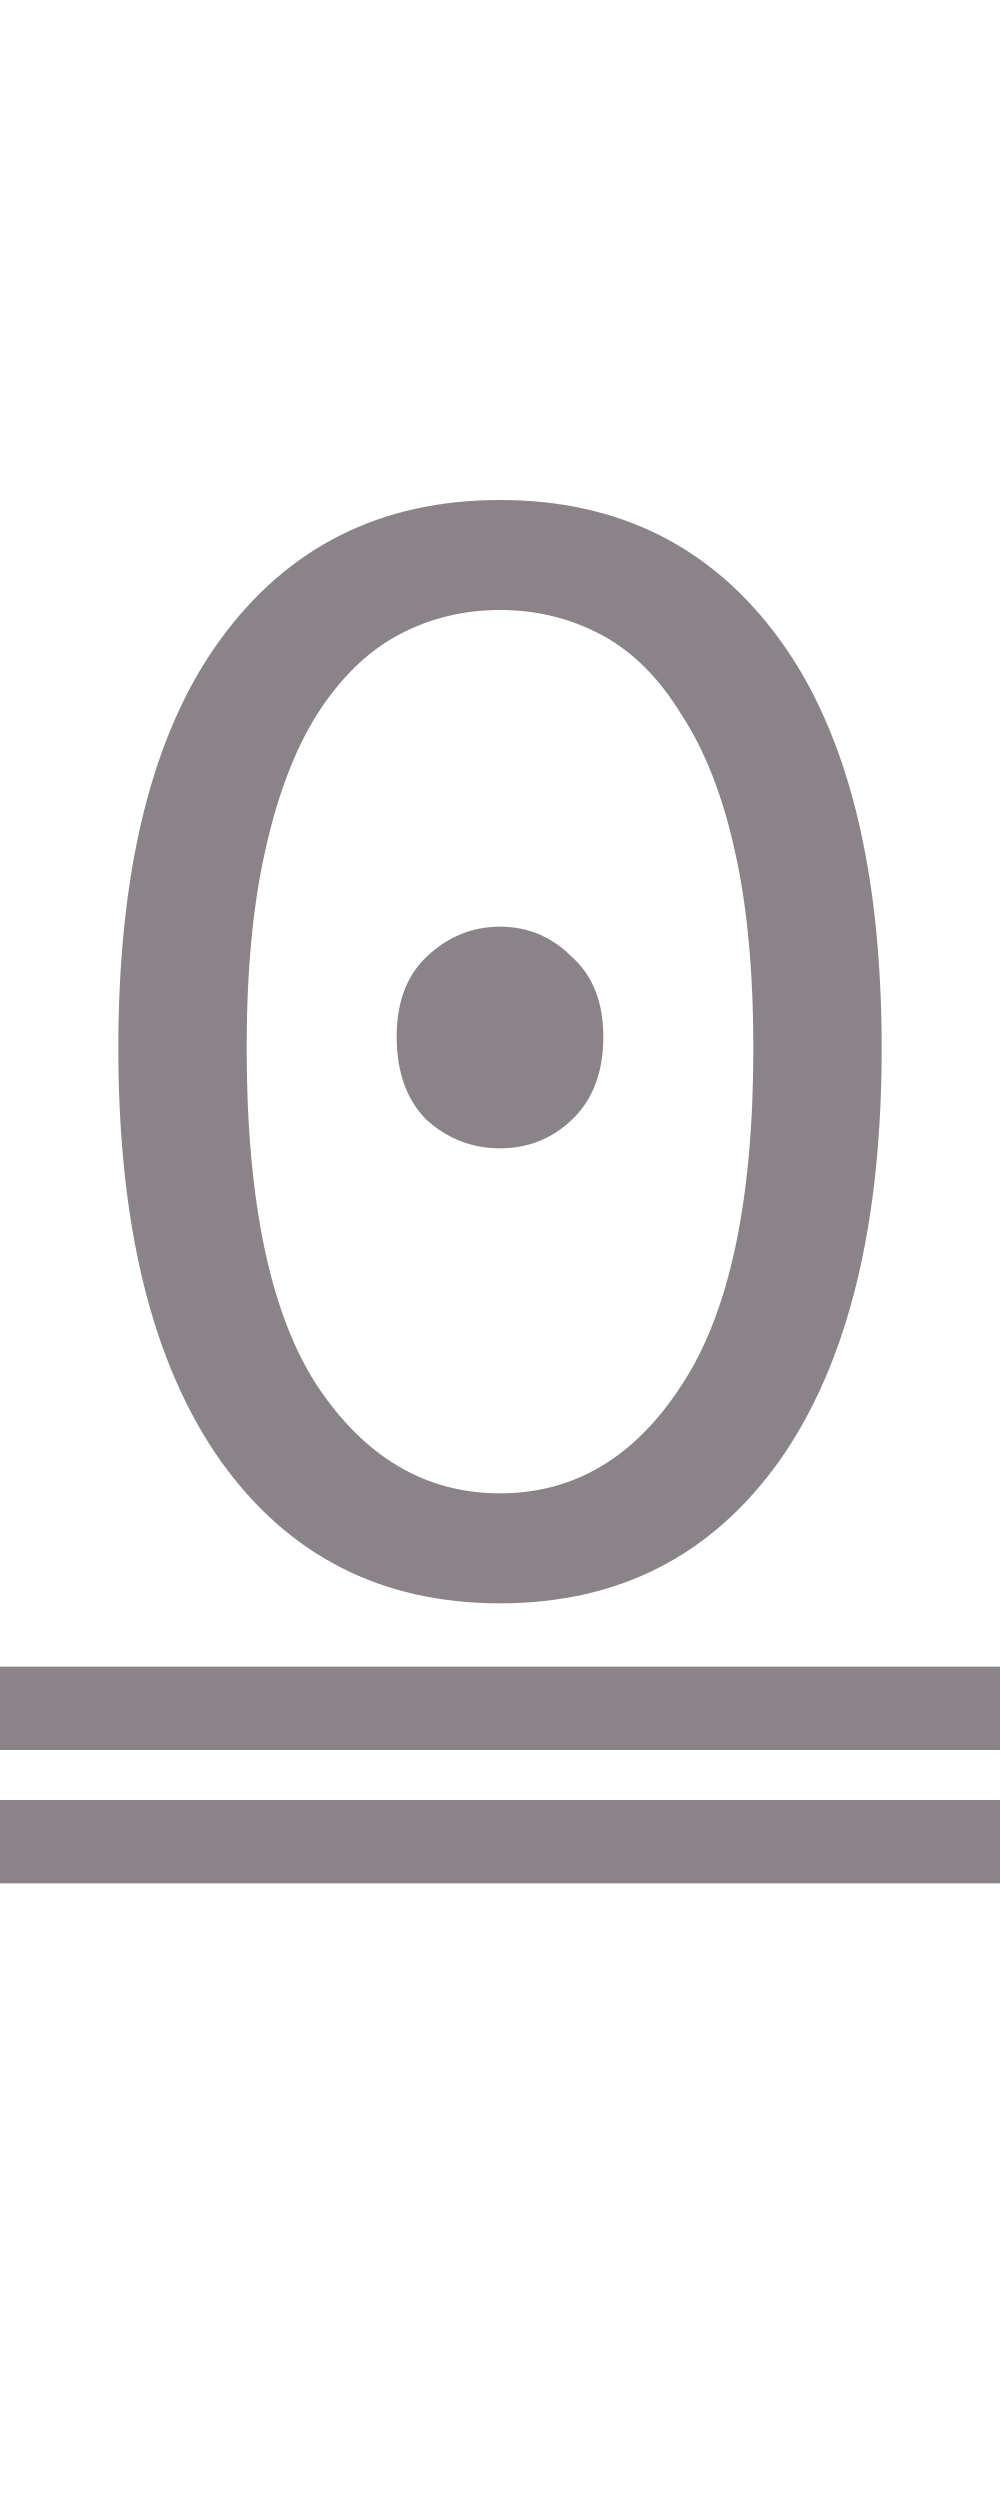
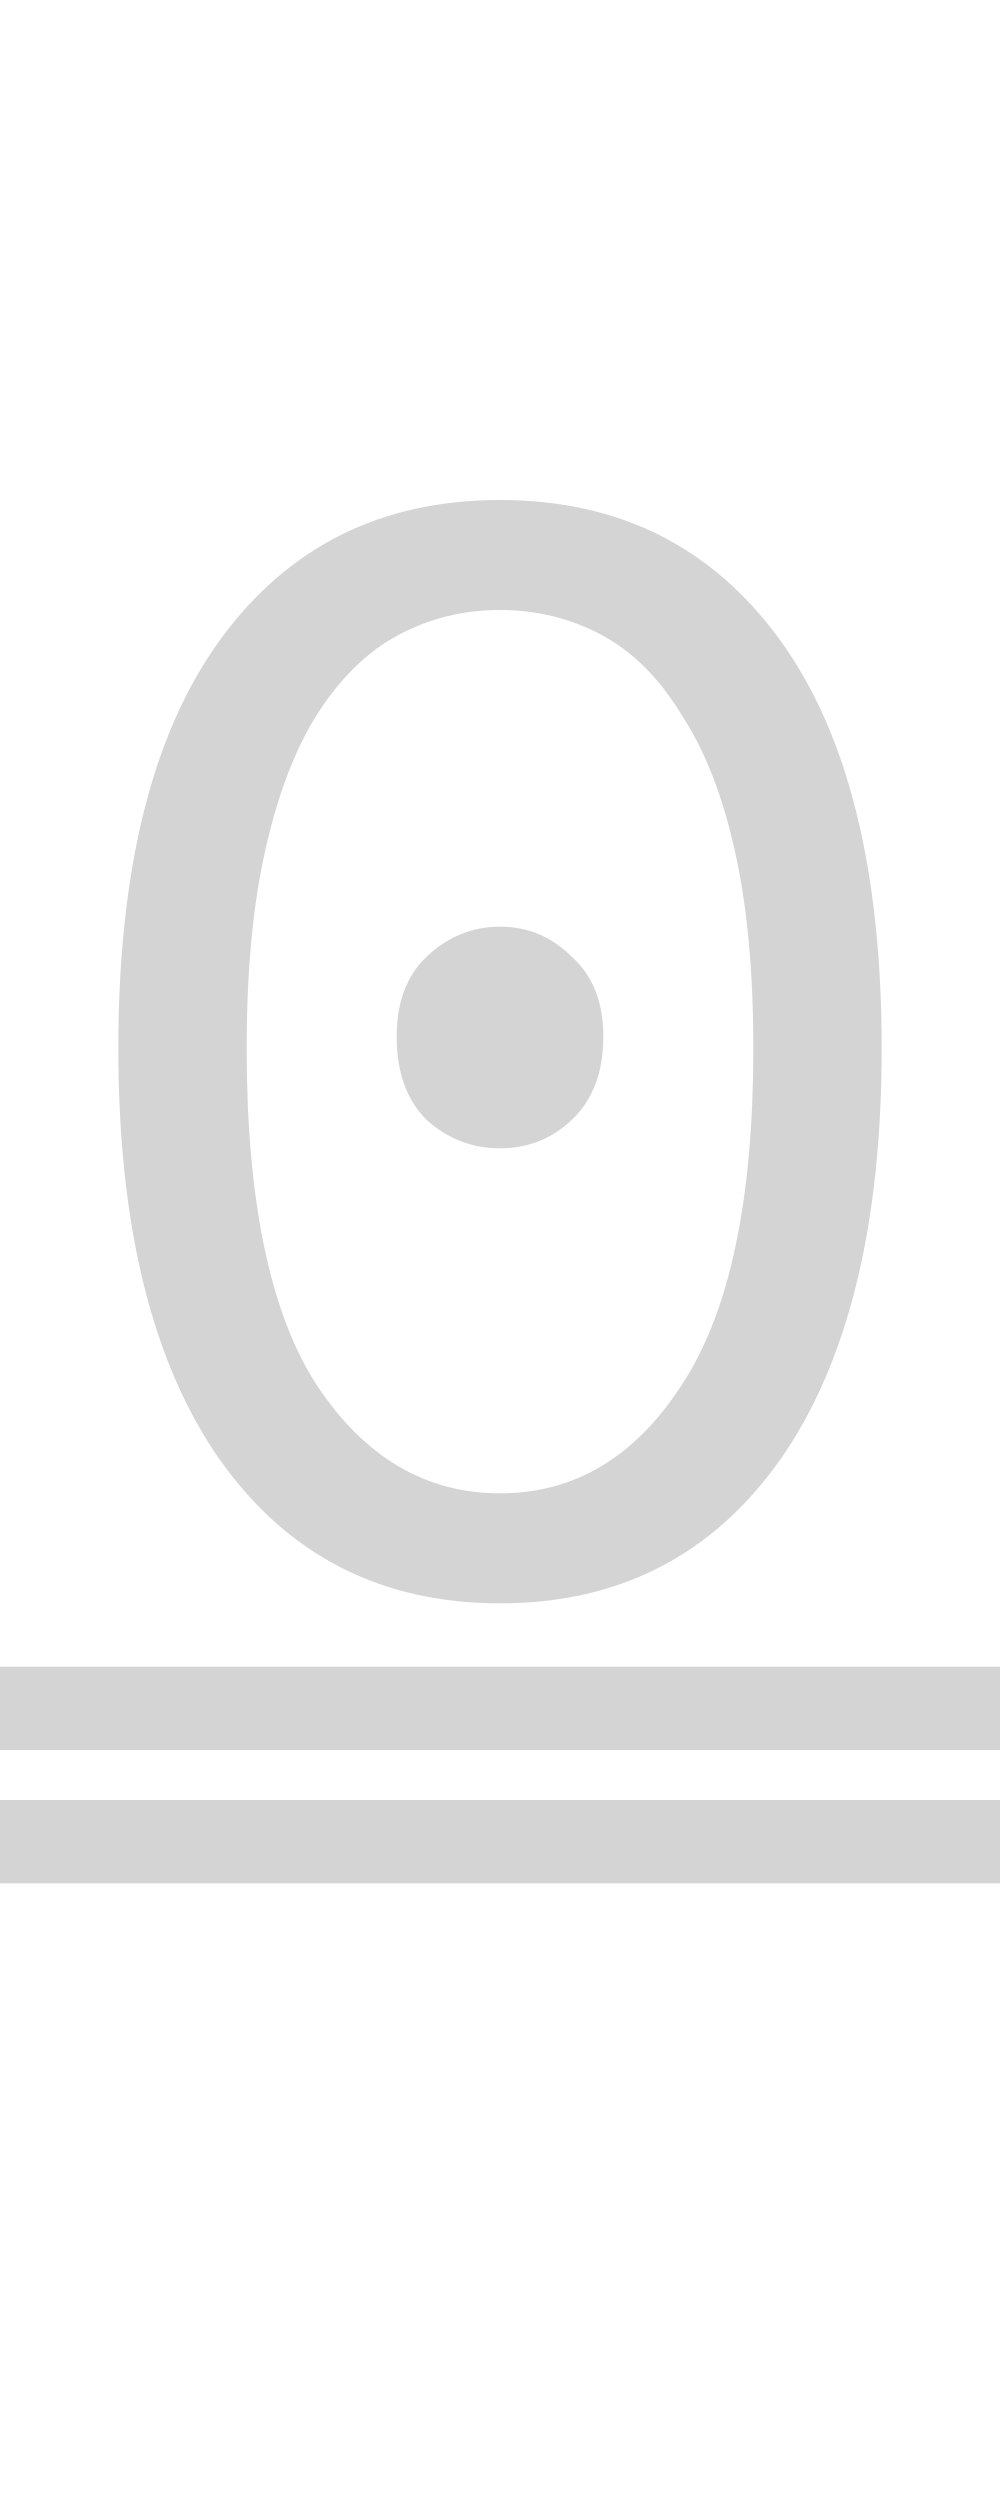
<svg xmlns="http://www.w3.org/2000/svg" version="1.1" viewBox="0 0 60 150">
-   <path fill="#8a8489" d="m5,15 m25 81.2c-7.133 0-12.733-2.867-16.8-8.6-4.067-5.8-6.1-14.033-6.1-24.7 0-10.733 2.033-18.9 6.1-24.5 4.067-5.6 9.667-8.4 16.8-8.4s12.733 2.8 16.8 8.4 6.1 13.767 6.1 24.5c0 10.667-2.033 18.9-6.1 24.7-4.067 5.733-9.667 8.6-16.8 8.6zm0-6.6c4.467 0 8.1-2.167 10.9-6.5 2.867-4.333 4.3-11.067 4.3-20.2 0-4.6-.367-8.533-1.1-11.8-.733-3.333-1.8-6.067-3.2-8.2-1.333-2.2-2.933-3.8-4.8-4.8s-3.9-1.5-6.1-1.5-4.233.5-6.1 1.5-3.5 2.6-4.9 4.8c-1.333 2.133-2.367 4.867-3.1 8.2-.733 3.267-1.1 7.2-1.1 11.8 0 9.133 1.4 15.867 4.2 20.2 2.867 4.333 6.533 6.5 11 6.5zm0-20.7c-1.667 0-3.133-.567-4.4-1.7-1.2-1.2-1.8-2.867-1.8-5 0-2.067.6-3.667 1.8-4.8 1.267-1.2 2.733-1.8 4.4-1.8s3.1.6 4.3 1.8c1.267 1.133 1.9 2.733 1.9 4.8 0 2.133-.633 3.8-1.9 5-1.2 1.133-2.633 1.7-4.3 1.7z" />
-   <rect fill="#8a8489" width="60" height="5" x="0" y="108" />
-   <rect fill="#8a8489" width="60" height="5" x="0" y="100" />
+   <path fill="#d4d4d4" d="m5,15 m25 81.2c-7.133 0-12.733-2.867-16.8-8.6-4.067-5.8-6.1-14.033-6.1-24.7 0-10.733 2.033-18.9 6.1-24.5 4.067-5.6 9.667-8.4 16.8-8.4s12.733 2.8 16.8 8.4 6.1 13.767 6.1 24.5c0 10.667-2.033 18.9-6.1 24.7-4.067 5.733-9.667 8.6-16.8 8.6zm0-6.6c4.467 0 8.1-2.167 10.9-6.5 2.867-4.333 4.3-11.067 4.3-20.2 0-4.6-.367-8.533-1.1-11.8-.733-3.333-1.8-6.067-3.2-8.2-1.333-2.2-2.933-3.8-4.8-4.8s-3.9-1.5-6.1-1.5-4.233.5-6.1 1.5-3.5 2.6-4.9 4.8c-1.333 2.133-2.367 4.867-3.1 8.2-.733 3.267-1.1 7.2-1.1 11.8 0 9.133 1.4 15.867 4.2 20.2 2.867 4.333 6.533 6.5 11 6.5zm0-20.7c-1.667 0-3.133-.567-4.4-1.7-1.2-1.2-1.8-2.867-1.8-5 0-2.067.6-3.667 1.8-4.8 1.267-1.2 2.733-1.8 4.4-1.8s3.1.6 4.3 1.8c1.267 1.133 1.9 2.733 1.9 4.8 0 2.133-.633 3.8-1.9 5-1.2 1.133-2.633 1.7-4.3 1.7z" />
+   <rect fill="#d4d4d4" width="60" height="5" x="0" y="108" />
+   <rect fill="#d4d4d4" width="60" height="5" x="0" y="100" />
</svg>
